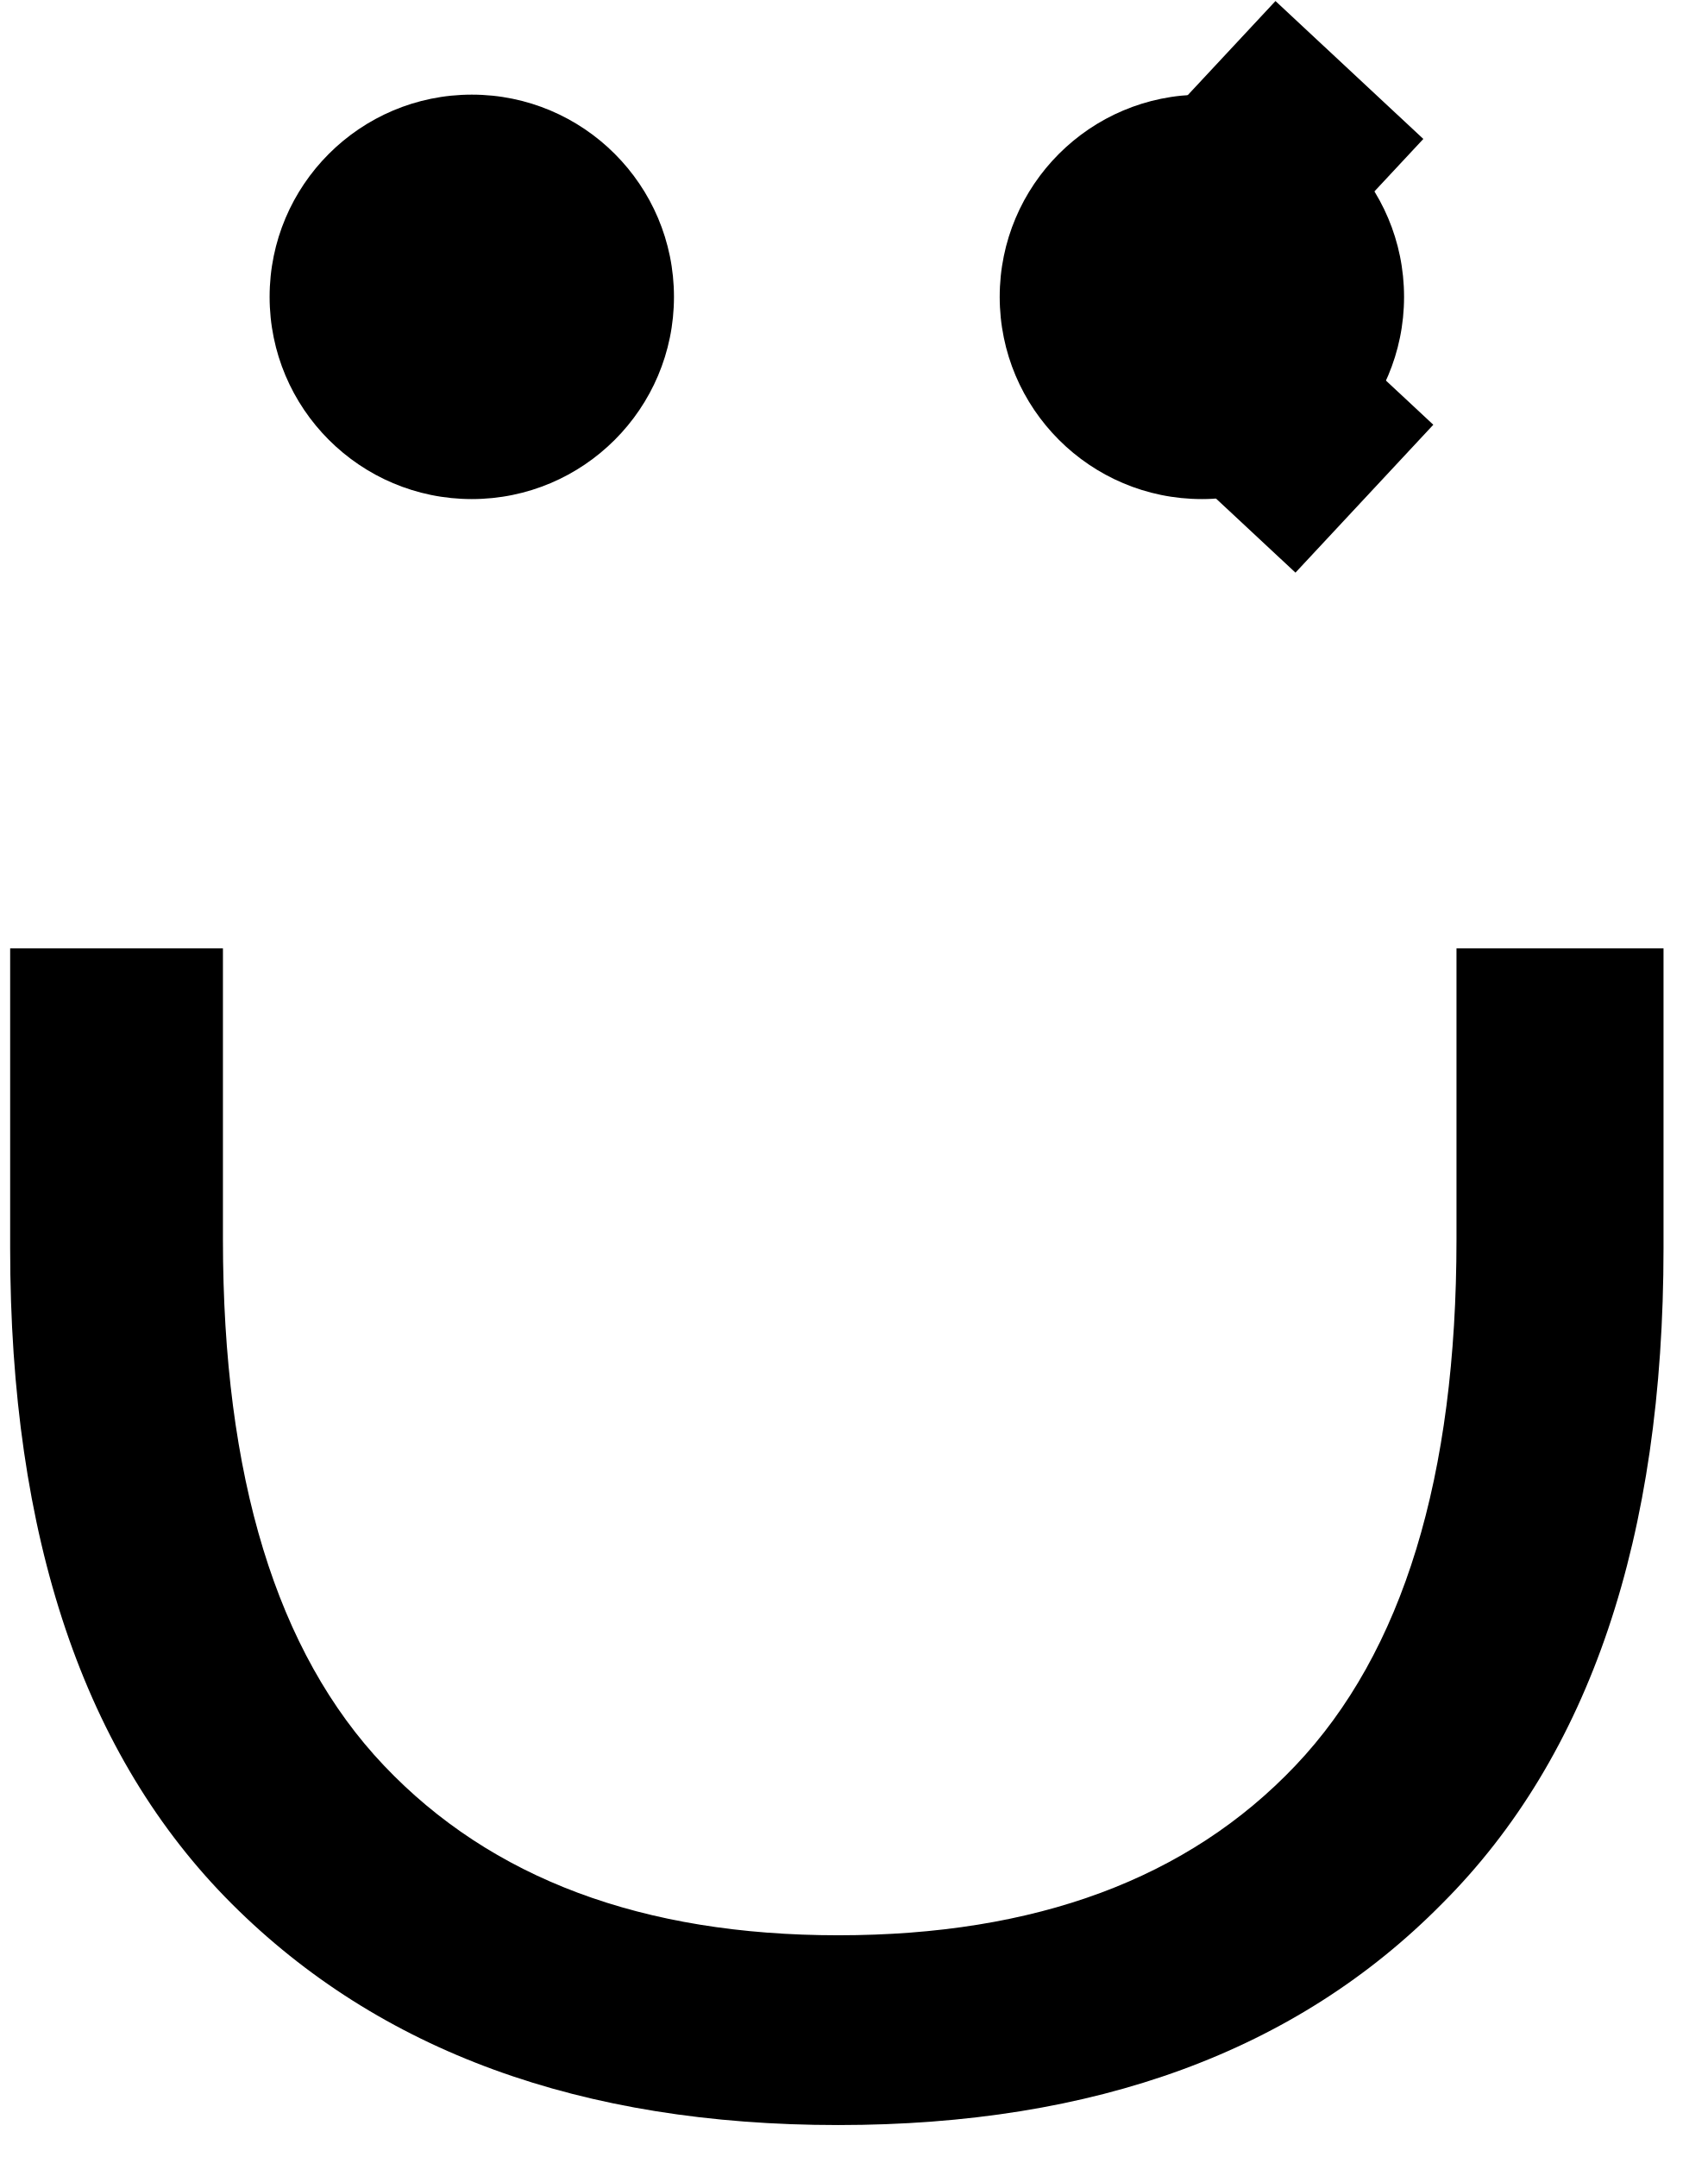
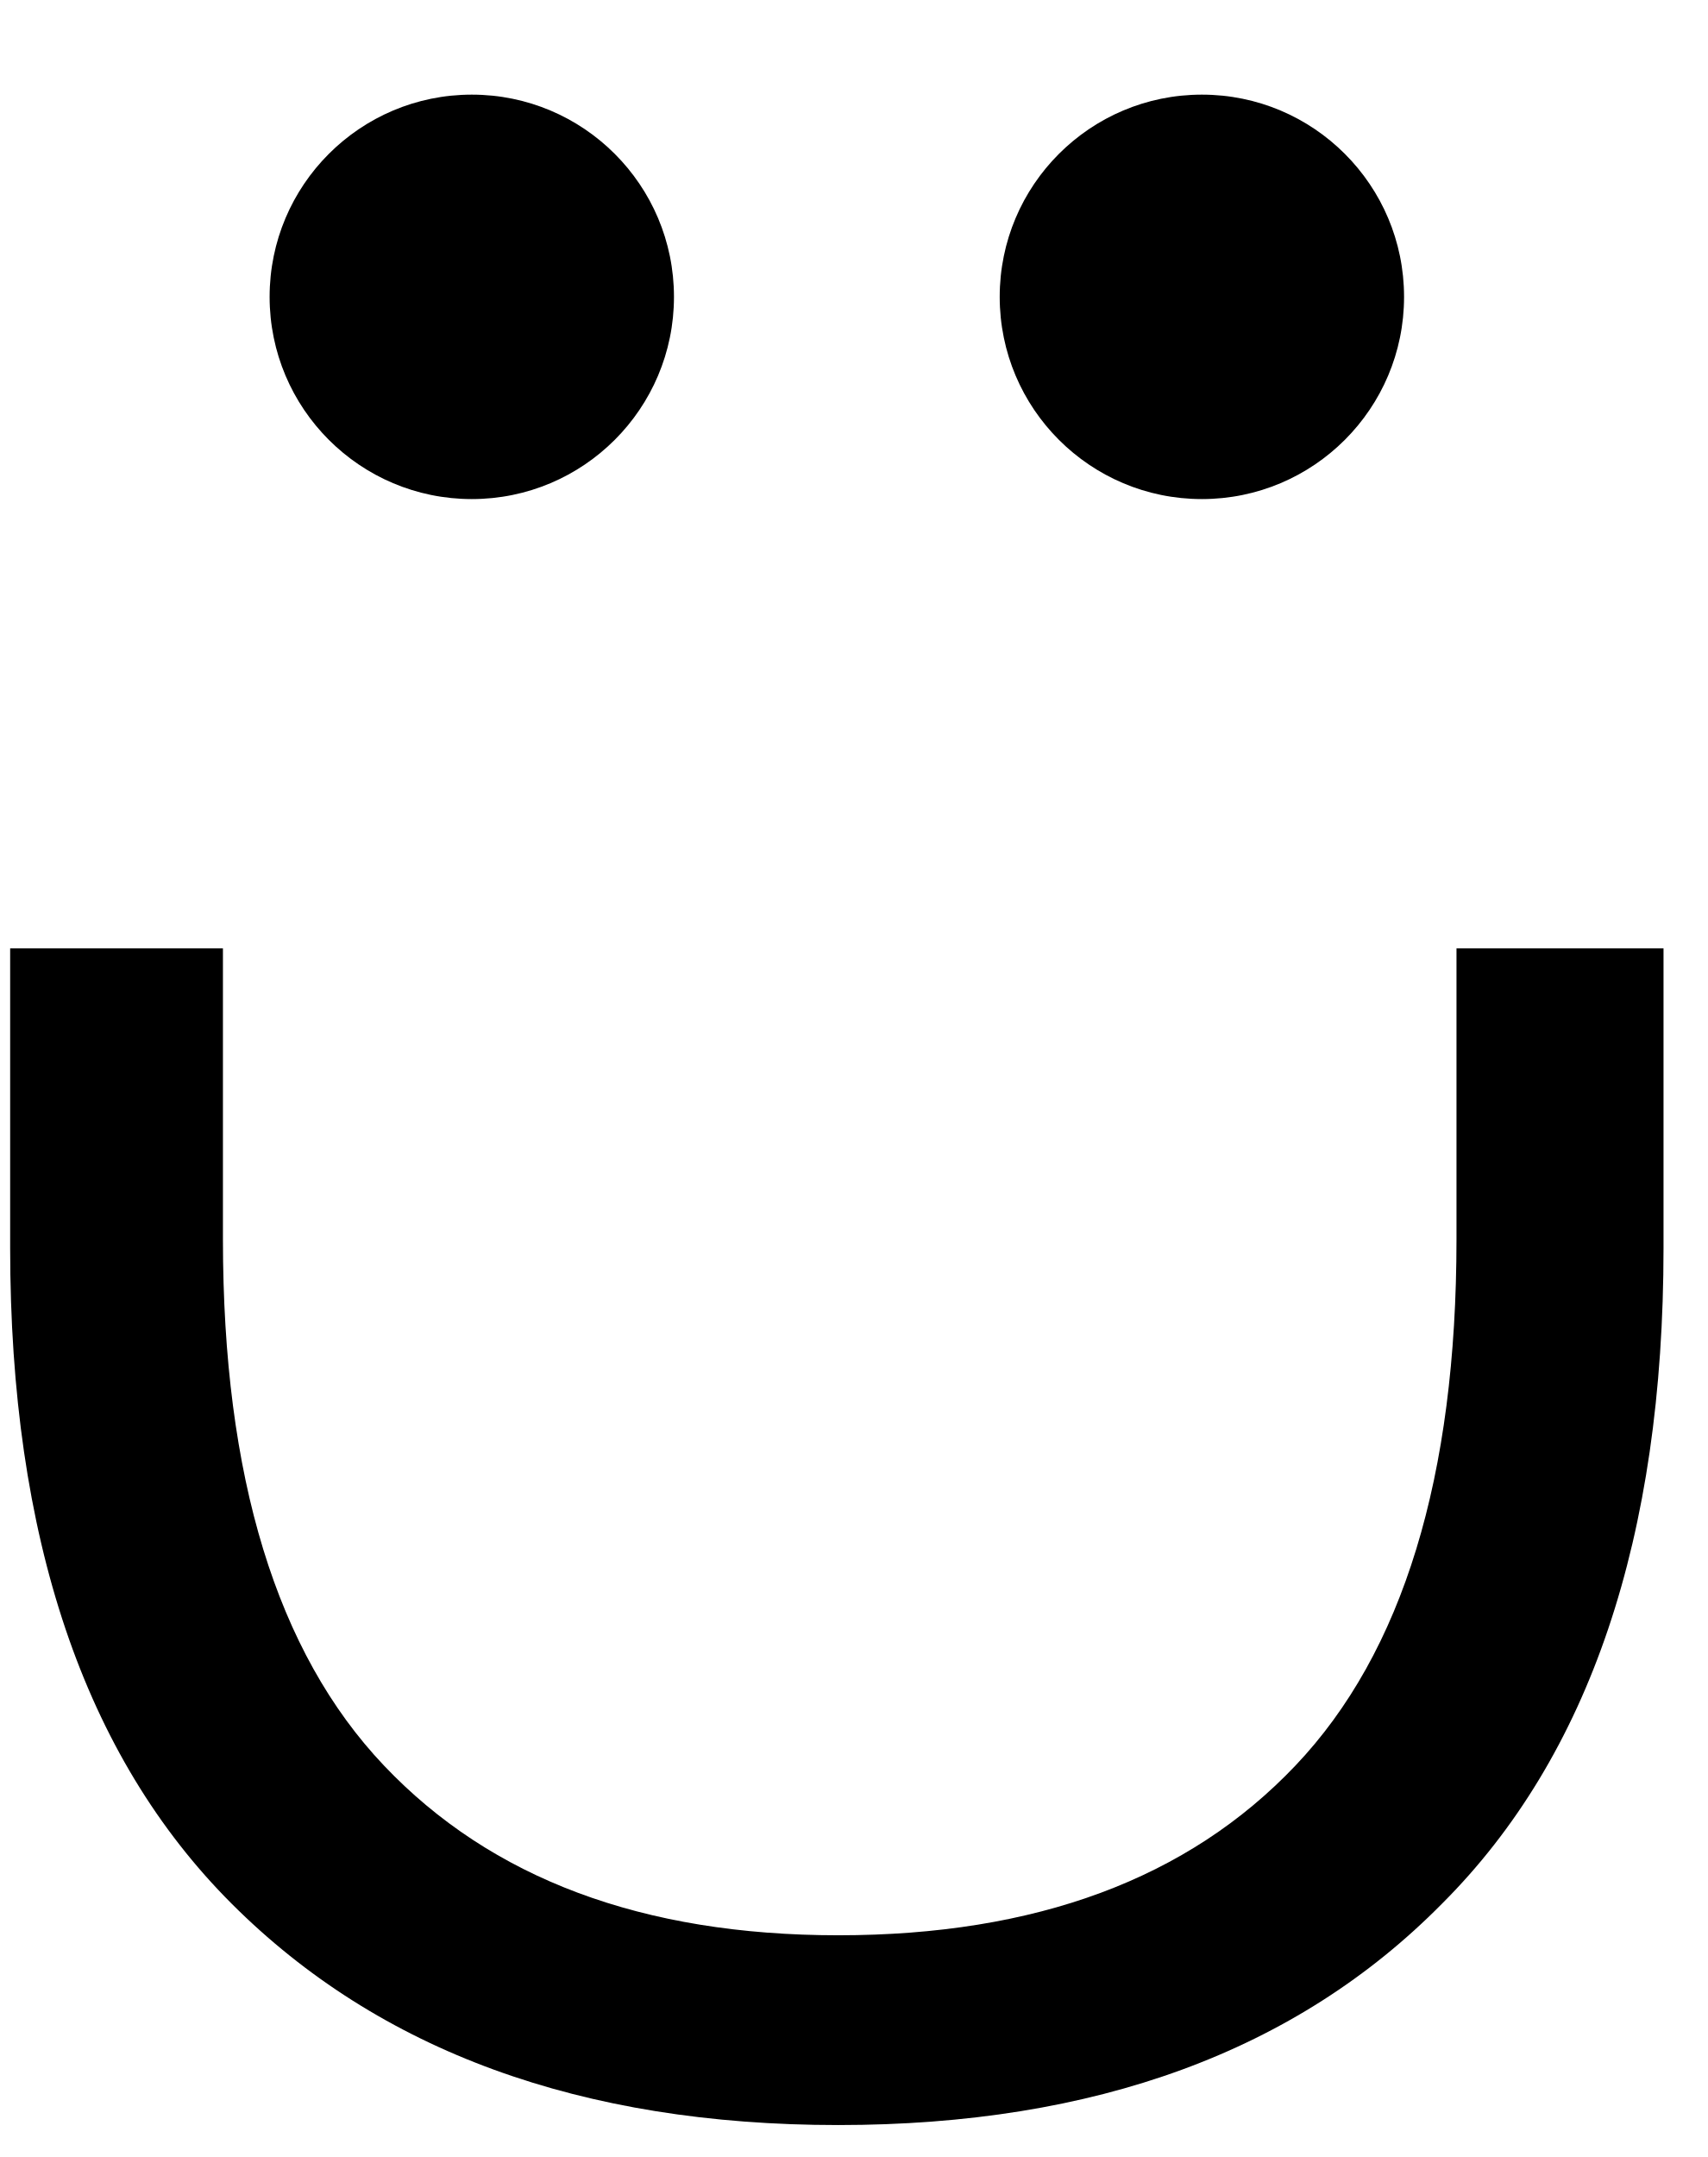
<svg xmlns="http://www.w3.org/2000/svg" width="38" height="48" viewBox="0 0 38 48" fill="none">
  <g id="smiley_winking_face">
    <path id="mouth" d="M18.658 47.289C12.941 47.289 8.44 45.647 5.154 42.361C1.869 39.076 0.226 34.212 0.226 27.77V21.105H4.962V27.578C4.962 32.868 6.157 36.772 8.546 39.289C10.936 41.807 14.306 43.066 18.658 43.066C23.053 43.066 26.445 41.807 28.834 39.289C31.224 36.772 32.418 32.868 32.418 27.578V21.105H37.026V27.77C37.026 34.212 35.384 39.076 32.098 42.361C28.856 45.647 24.376 47.289 18.658 47.289Z" fill="black" />
-     <path id="right_winking_eye" d="M28.611 6.383L31.902 9.452L28.834 12.743L22.251 6.606L28.389 0.023L31.68 3.092L28.611 6.383Z" fill="black" />
    <circle id="left_eye" cx="10.501" cy="6.606" r="4.5" fill="black" />
    <circle id="right_eye" cx="26.751" cy="6.606" r="4.5" fill="black" />
  </g>
</svg>
